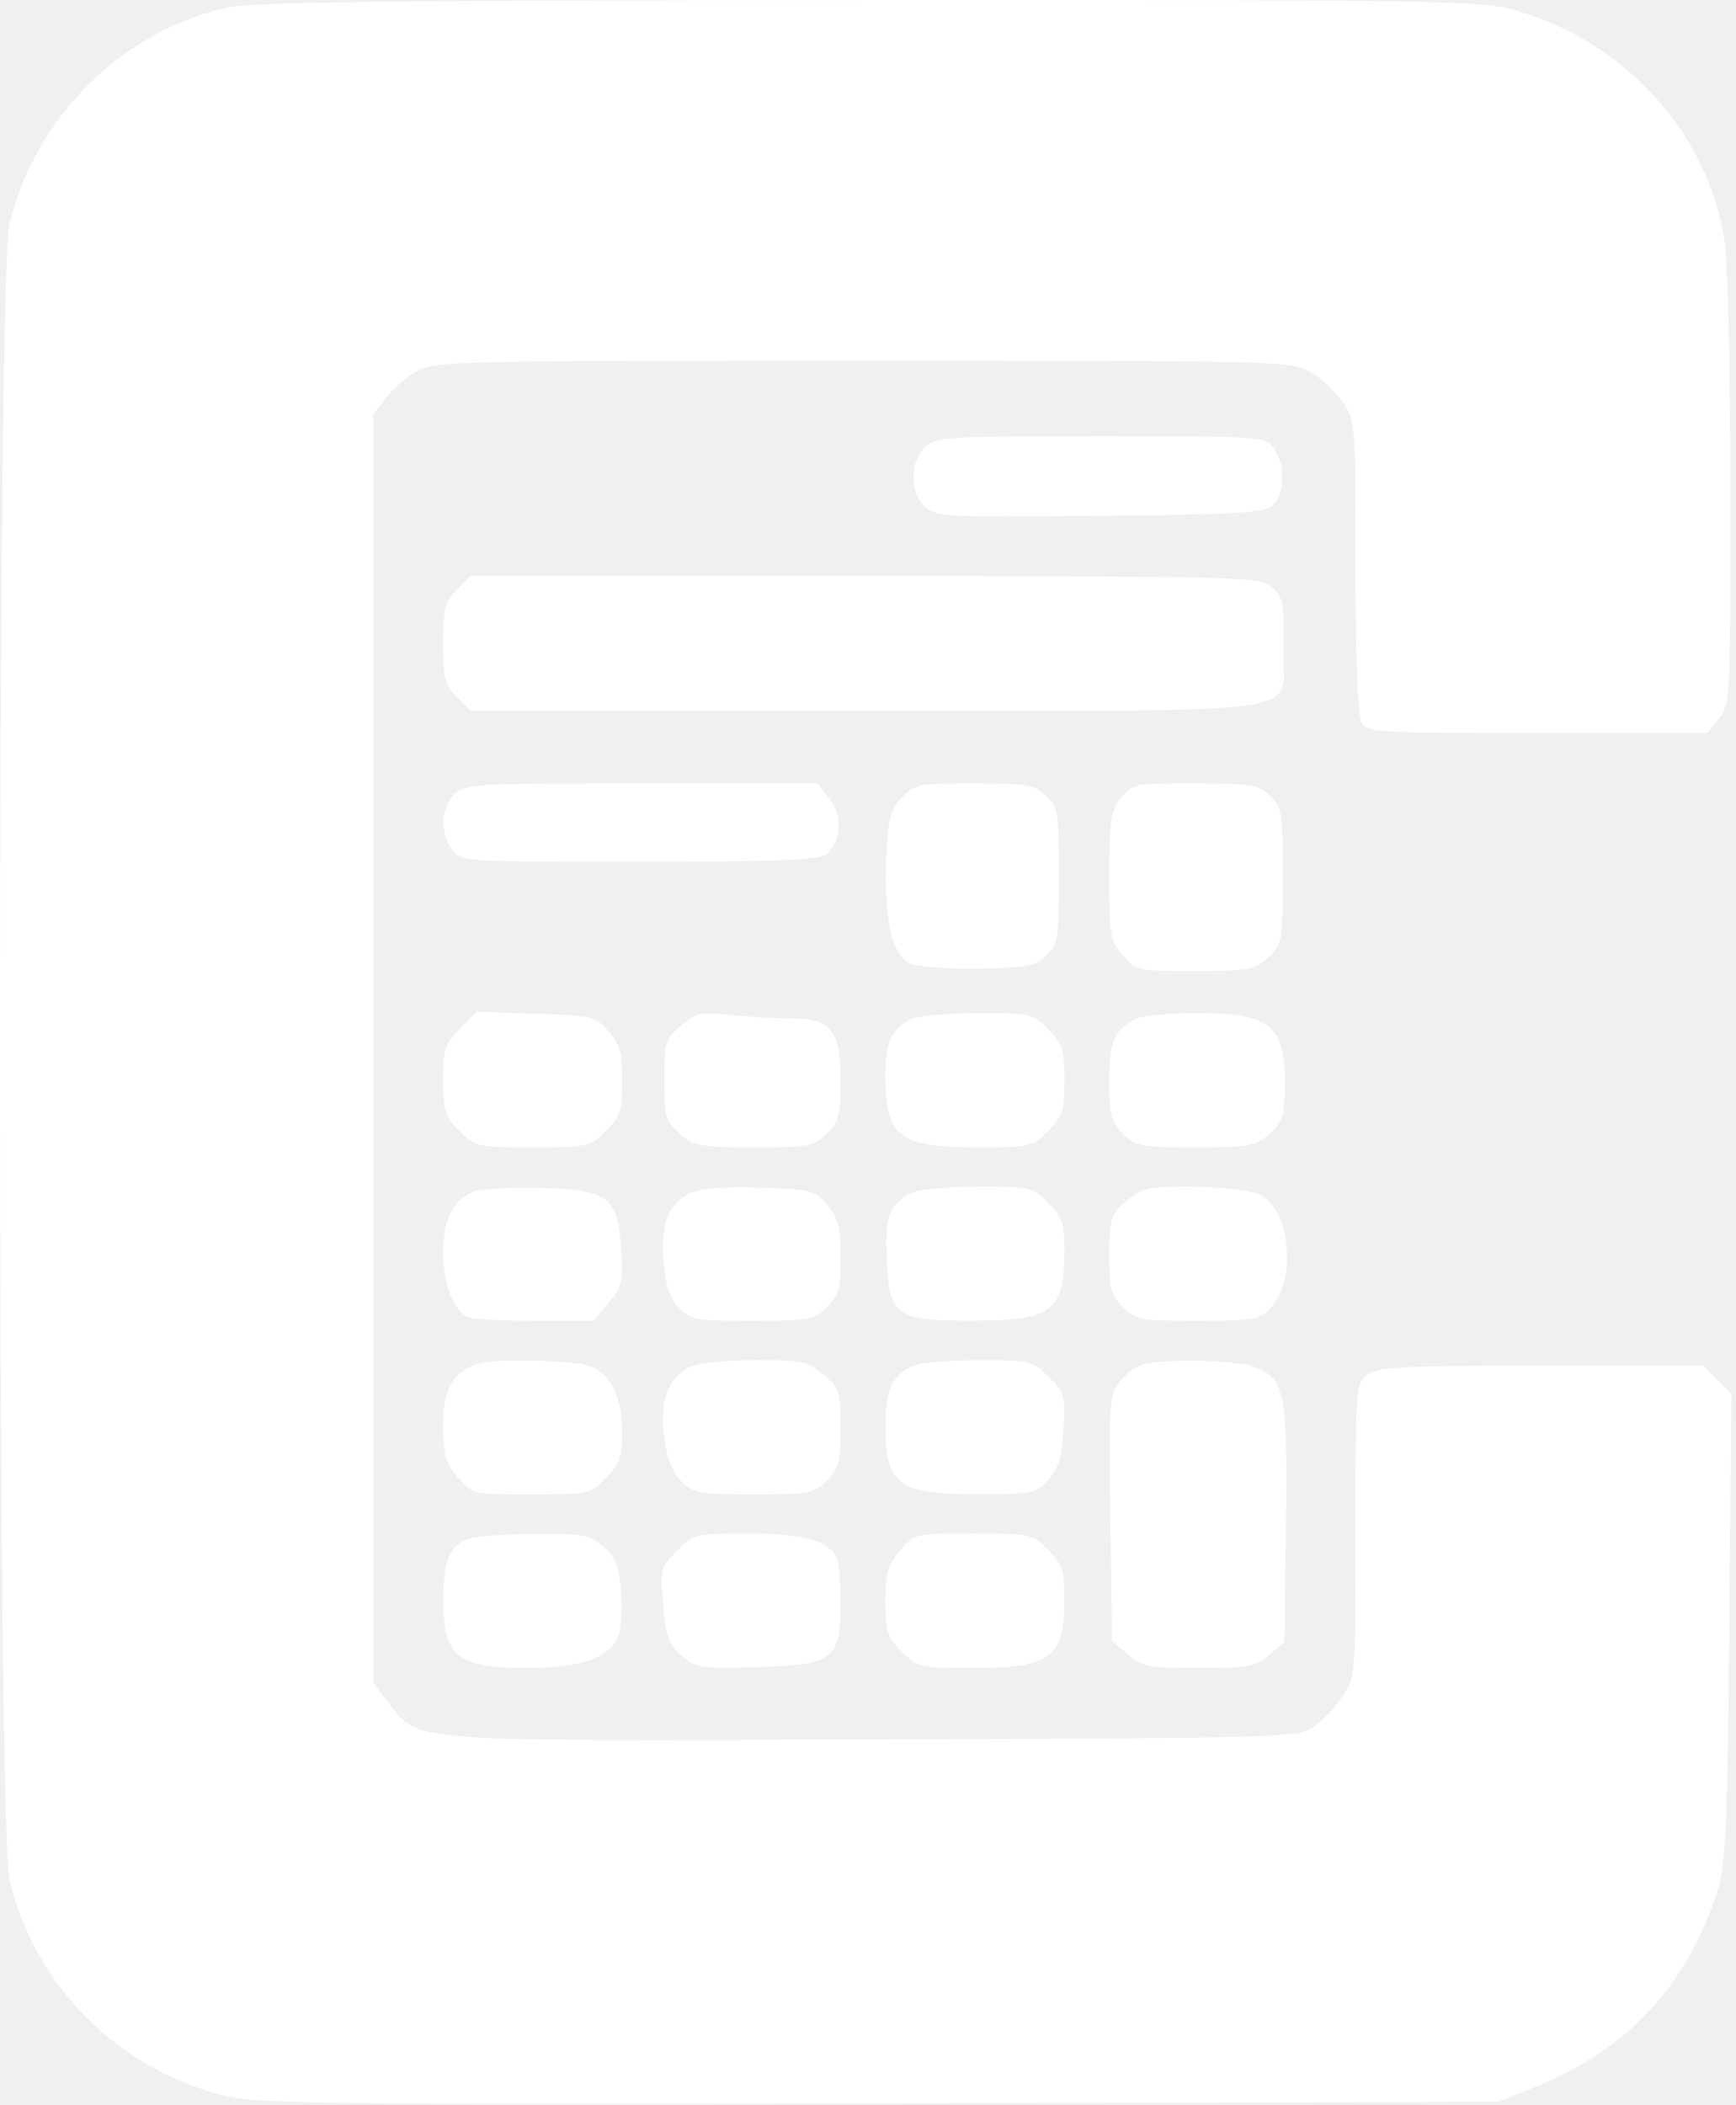
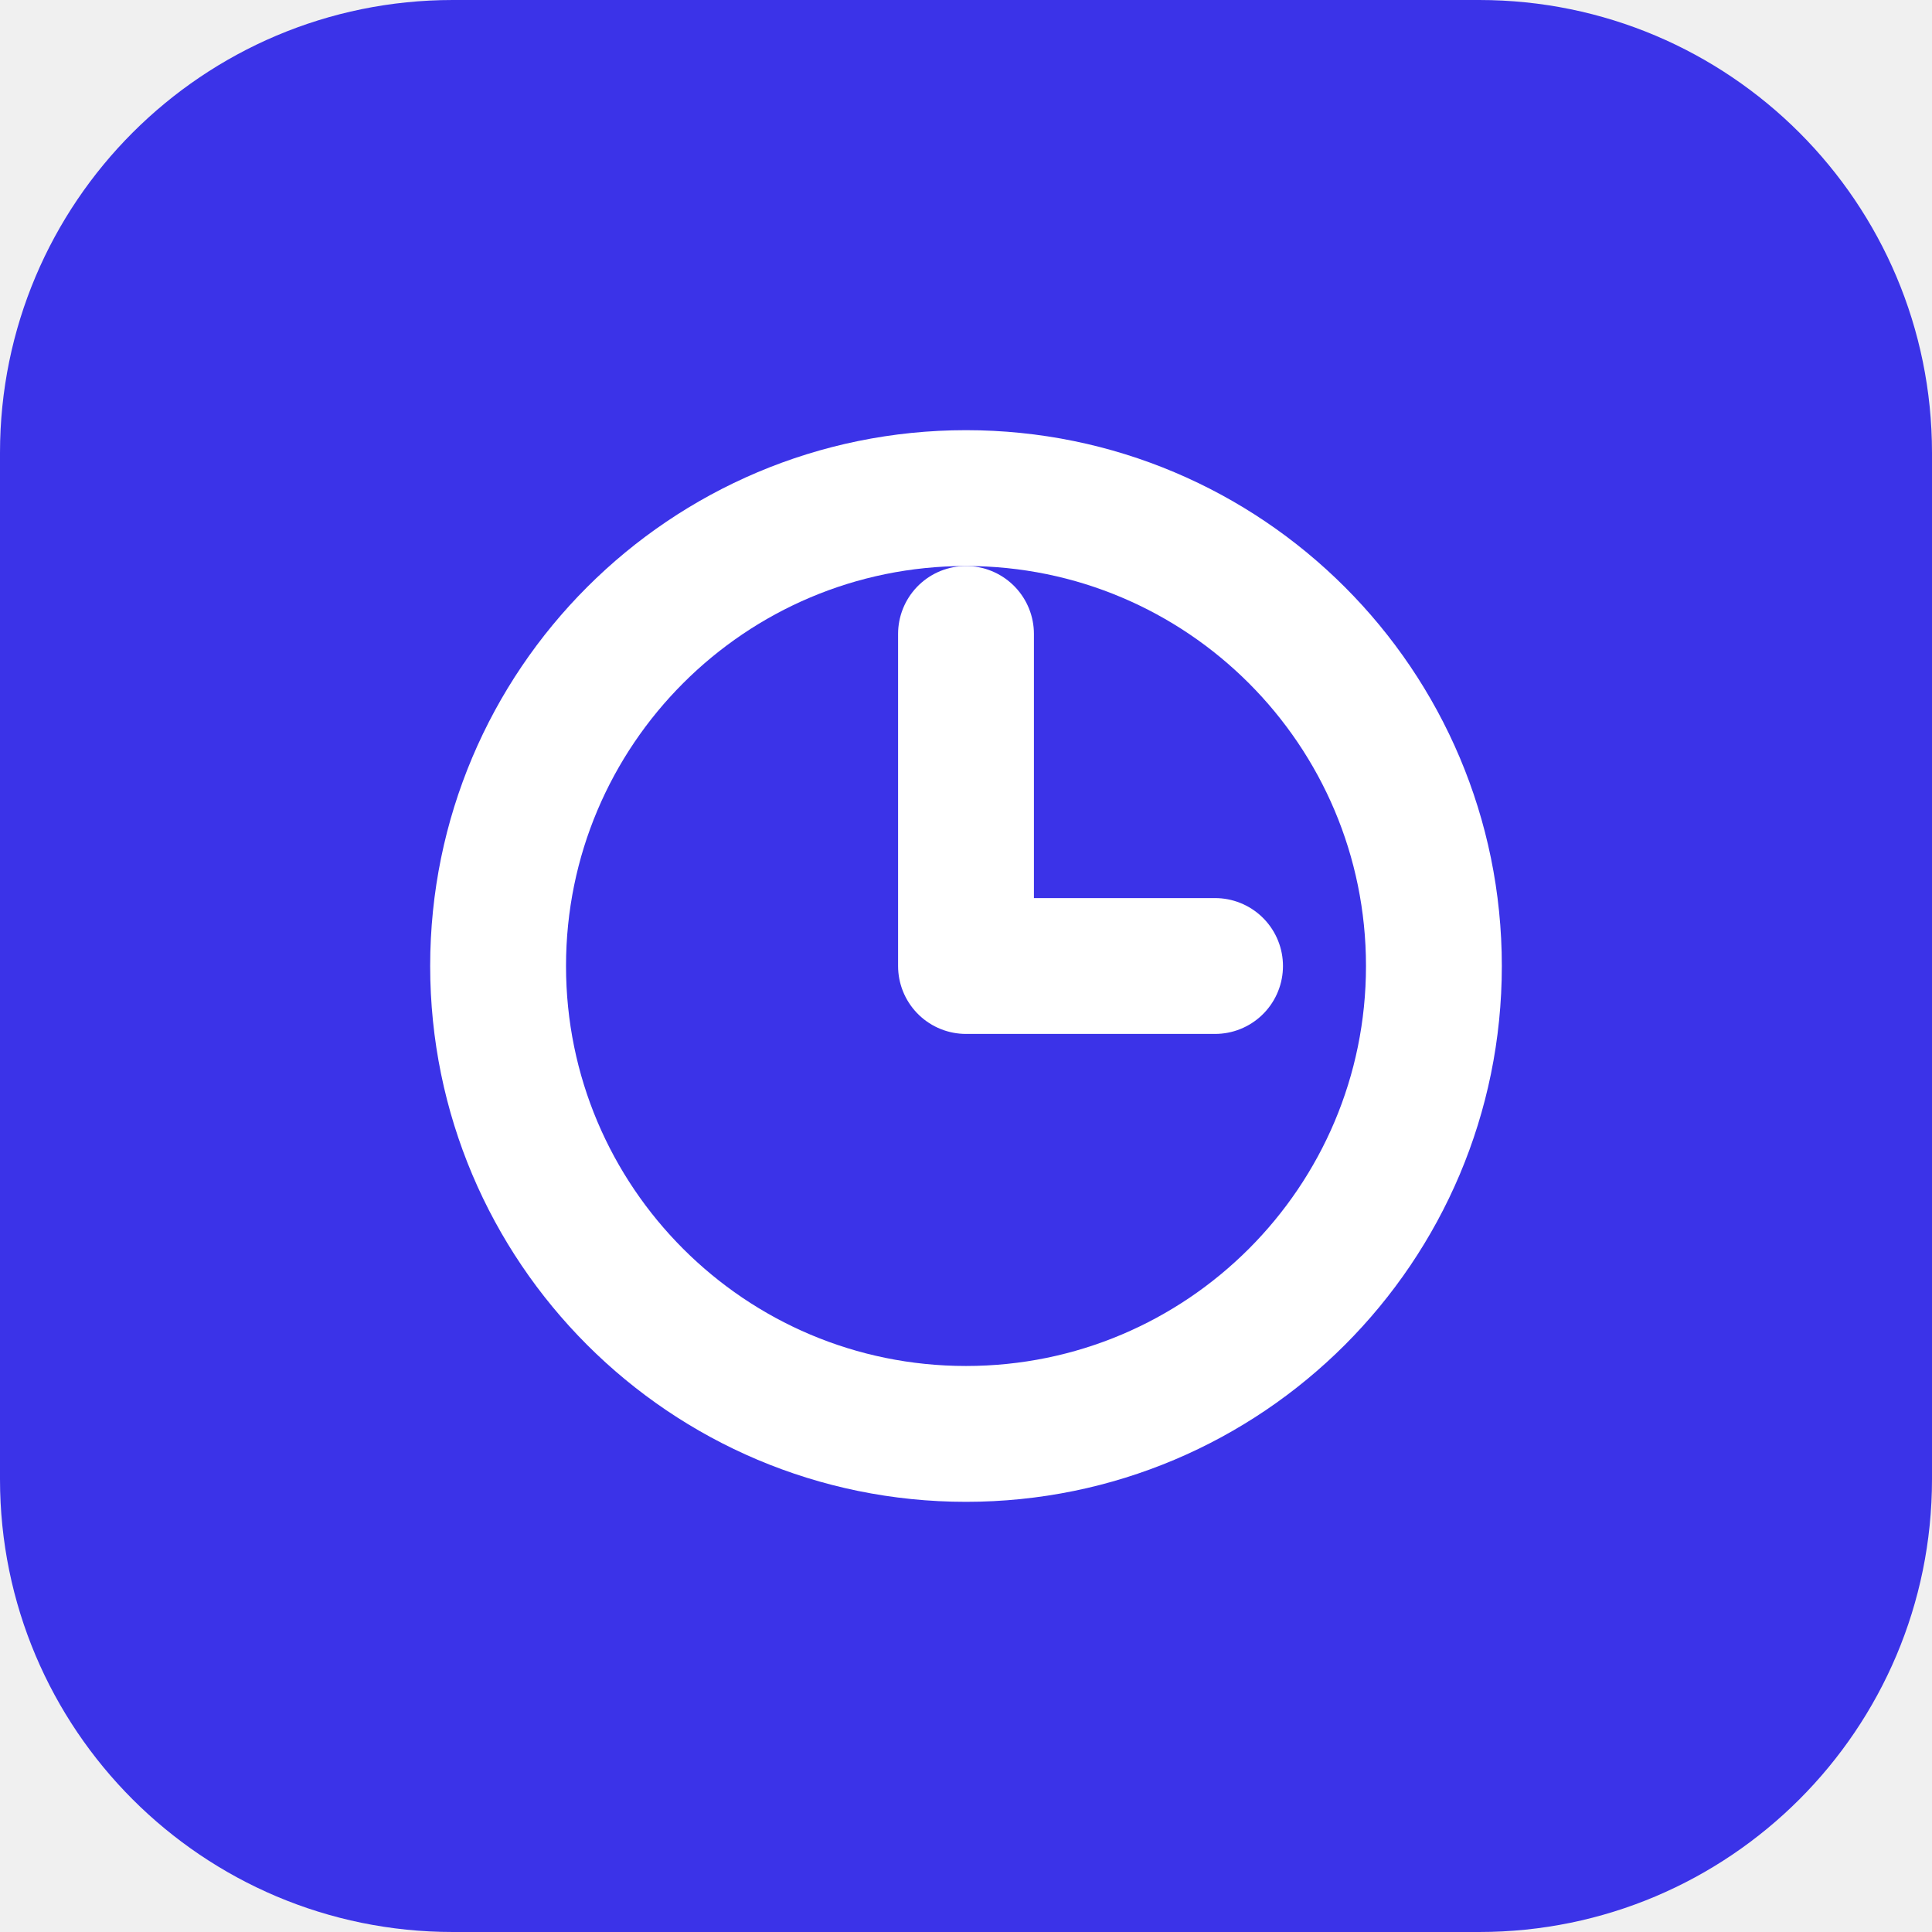
- <svg xmlns="http://www.w3.org/2000/svg" width="310" height="376" viewBox="0 0 310 376" fill="none">
-   <path fill-rule="evenodd" clip-rule="evenodd" d="M39.944 1.484C21.238 6.019 6.116 21.303 1.668 40.171C-0.578 49.696 -0.546 326.301 1.702 335.838C6.169 354.79 21.542 370.033 40.659 374.467C46.279 375.77 62.057 375.937 157.409 375.702L267.662 375.431L273.662 373.032C290.575 366.269 301.245 354.95 306.75 337.931C308.31 333.111 308.578 327.275 308.922 290.712L309.315 248.993L306.784 246.462L304.253 243.931H275.43C250.961 243.931 246.271 244.166 244.385 245.488C242.184 247.029 242.162 247.301 242.162 273.34C242.162 298.963 242.104 299.72 239.912 302.941C238.674 304.759 236.392 307.188 234.839 308.339C232.041 310.412 231.341 310.433 156.339 310.71C71.798 311.021 74.793 311.247 69.395 304.17L66.662 300.587V187.332V74.078L68.767 71.254C69.924 69.701 72.399 67.531 74.267 66.431C77.582 64.478 79.46 64.431 154.162 64.431C229.532 64.431 230.714 64.461 234.159 66.485C236.082 67.615 238.669 70.044 239.909 71.883C242.102 75.138 242.162 75.911 242.162 101.145C242.162 117.098 242.56 127.806 243.197 128.997C244.186 130.844 245.6 130.931 274.625 130.931H305.017L307.089 128.296C309.104 125.736 309.161 124.602 309.142 88.046C309.131 67.358 308.672 47.281 308.122 43.431C305.278 23.545 289.813 6.782 269.438 1.502C264.095 0.118 250.419 -0.059 154.518 0.014C65.358 0.083 44.627 0.348 39.944 1.484ZM165.162 79.931C162.466 82.627 162.52 88.04 165.268 90.526C167.254 92.323 169.027 92.414 196.495 92.13C221.537 91.872 225.865 91.605 227.389 90.225C229.578 88.244 229.688 83.127 227.605 80.154C226.057 77.942 225.898 77.931 196.605 77.931C168.495 77.931 167.071 78.022 165.162 79.931ZM81.617 105.386C79.472 107.53 79.162 108.736 79.162 114.931C79.162 121.126 79.472 122.332 81.617 124.476L84.071 126.931H154.617C236.226 126.931 229.07 127.913 229.277 116.681C229.444 107.599 229.257 106.615 226.991 104.681C225.08 103.05 220.139 102.931 154.506 102.931H84.071L81.617 105.386ZM81.162 141.931C78.769 144.324 78.574 148.646 80.719 151.708C82.272 153.926 82.349 153.931 114.028 153.931C137.868 153.931 146.198 153.62 147.457 152.681C150.283 150.575 150.623 145.787 148.168 142.665L146.017 139.931H114.589C84.495 139.931 83.077 140.016 81.162 141.931ZM161.086 142.51C158.976 144.755 158.618 146.219 158.32 153.811C157.922 163.959 159.341 170.421 162.317 172.014C163.51 172.653 168.727 173.078 174.493 173.008C183.344 172.9 184.863 172.621 186.872 170.734C189.015 168.72 189.162 167.802 189.162 156.431C189.162 145.022 189.021 144.147 186.848 142.105C184.774 140.158 183.438 139.931 174.022 139.931C164.017 139.931 163.394 140.055 161.086 142.51ZM200.235 142.566C198.415 144.879 198.162 146.583 198.162 156.51C198.162 167.023 198.332 168.017 200.575 170.625C202.935 173.368 203.223 173.431 213.49 173.431C223.226 173.431 224.179 173.254 226.576 171.007C229.082 168.657 229.162 168.208 229.162 156.431C229.162 145.022 229.021 144.147 226.848 142.105C224.758 140.142 223.454 139.931 213.42 139.931C202.606 139.931 202.251 140.002 200.235 142.566ZM82.176 183.763C79.477 186.462 79.162 187.421 79.162 192.931C79.162 198.399 79.488 199.41 82.085 202.008C84.932 204.855 85.273 204.931 95.162 204.931C105.051 204.931 105.392 204.855 108.239 202.008C110.822 199.424 111.162 198.385 111.162 193.064C111.162 188.142 110.722 186.53 108.75 184.237C106.434 181.542 105.921 181.418 95.764 181.09L85.189 180.75L82.176 183.763ZM121.609 183.223C118.856 185.591 118.662 186.229 118.662 192.931C118.662 199.551 118.878 200.29 121.468 202.518C124.048 204.737 125.116 204.931 134.763 204.931C144.567 204.931 145.413 204.771 147.707 202.476C149.849 200.335 150.162 199.123 150.162 192.976C150.162 184.024 148.484 181.931 141.309 181.931C138.639 181.931 133.778 181.651 130.506 181.309C125.108 180.745 124.284 180.922 121.609 183.223ZM162.662 182.086C159.139 184.013 158.162 186.181 158.162 192.075C158.162 203.108 160.519 204.931 174.786 204.931C183.986 204.931 184.417 204.83 187.239 202.008C189.836 199.41 190.162 198.399 190.162 192.931C190.162 187.463 189.836 186.452 187.239 183.854C184.399 181.015 184.035 180.932 174.489 180.961C169.084 180.978 163.762 181.484 162.662 182.086ZM202.662 182.086C199.004 184.087 198.162 186.159 198.162 193.168C198.162 199.112 198.488 200.348 200.617 202.476C202.911 204.771 203.757 204.931 213.561 204.931C223.059 204.931 224.303 204.714 226.719 202.635C228.964 200.704 229.408 199.473 229.51 194.885C229.774 183.098 227.257 180.914 213.462 180.961C208.622 180.978 203.762 181.484 202.662 182.086ZM84.519 212.877C80.918 214.407 79.162 217.955 79.162 223.703C79.162 229.408 81.078 234.301 83.707 235.31C84.597 235.651 89.974 235.931 95.655 235.931H105.984L108.677 232.731C111.109 229.841 111.331 228.919 110.967 223.21C110.363 213.721 108.738 212.494 96.386 212.199C91.038 212.071 85.698 212.376 84.519 212.877ZM123.182 213.168C119.335 215.188 118.002 218.656 118.526 225.275C118.864 229.532 119.603 231.772 121.25 233.525C123.369 235.78 124.192 235.931 134.382 235.931C144.591 235.931 145.402 235.781 147.707 233.476C149.809 231.375 150.162 230.089 150.162 224.532C150.162 219.115 149.763 217.579 147.75 215.237C145.45 212.561 144.881 212.418 135.5 212.148C128.854 211.957 124.857 212.288 123.182 213.168ZM162.662 213.139C158.745 215.385 158.098 217.158 158.41 224.79C158.835 235.148 159.949 235.941 174.023 235.899C187.977 235.857 190.162 234.168 190.162 223.42C190.162 218.517 189.779 217.394 187.239 214.854C184.399 212.015 184.035 211.932 174.489 211.961C168.986 211.978 163.782 212.496 162.662 213.139ZM204.162 212.637C203.337 212.939 201.649 214.107 200.412 215.233C198.496 216.976 198.162 218.298 198.162 224.151C198.162 230.113 198.487 231.347 200.617 233.476C202.922 235.781 203.733 235.931 213.942 235.931C223.939 235.931 224.984 235.749 226.938 233.67C231.663 228.64 230.582 216.234 225.175 213.438C222.304 211.953 207.569 211.392 204.162 212.637ZM85.162 243.637C80.771 245.242 79.162 248.163 79.162 254.529C79.162 259.792 79.57 261.263 81.751 263.854C84.339 266.93 84.344 266.931 94.828 266.931C105.087 266.931 105.38 266.867 108.239 264.008C110.709 261.537 111.162 260.291 111.162 255.958C111.162 249.845 109.272 245.758 105.69 244.126C103.09 242.941 88.045 242.583 85.162 243.637ZM123.162 244.225C119.309 246.174 117.842 250.216 118.648 256.666C119.129 260.516 120.059 262.919 121.705 264.565C123.895 266.755 124.859 266.931 134.662 266.931C144.573 266.931 145.41 266.774 147.707 264.476C149.843 262.341 150.162 261.118 150.162 255.065C150.162 248.525 149.978 247.954 147.085 245.52C144.261 243.143 143.256 242.932 134.835 242.946C129.455 242.954 124.628 243.483 123.162 244.225ZM162.662 244.139C159.171 246.141 158.226 248.278 158.194 254.247C158.134 265.155 160.293 266.857 174.238 266.899C184.281 266.929 184.933 266.804 187.192 264.399C189.057 262.413 189.66 260.477 189.981 255.436C190.368 249.358 190.224 248.839 187.353 245.968C184.377 242.992 184.119 242.932 174.489 242.961C168.986 242.978 163.782 243.496 162.662 244.139ZM204.432 243.634C203.205 243.871 201.269 245.251 200.129 246.7C198.153 249.212 198.071 250.35 198.359 271.221L198.662 293.108L201.468 295.519C204.024 297.716 205.153 297.931 214.162 297.931C223.066 297.931 224.319 297.7 226.75 295.609L229.45 293.286L229.731 272.859C230.053 249.388 229.513 246.393 224.585 244.334C221.433 243.017 209.73 242.611 204.432 243.634ZM83.477 274.938C80.243 276.241 79.158 279.071 79.194 286.115C79.243 295.895 81.817 297.931 94.128 297.931C103.155 297.931 108.363 296.292 110.192 292.876C110.901 291.551 111.206 288.219 110.947 284.64C110.585 279.626 110.06 278.24 107.782 276.28C105.307 274.152 104.139 273.937 95.356 273.994C90.024 274.029 84.679 274.454 83.477 274.938ZM120.946 276.993C117.978 279.961 117.903 280.26 118.495 286.743C119.006 292.335 119.546 293.814 121.788 295.765C124.307 297.958 125.133 298.079 135.406 297.765C148.918 297.352 150.162 296.394 150.162 286.402C150.162 282.933 149.882 279.366 149.541 278.476C148.31 275.267 143.633 273.931 133.635 273.931C124.229 273.931 123.938 274.001 120.946 276.993ZM160.751 277.008C158.595 279.57 158.162 281.088 158.162 286.085C158.162 291.383 158.504 292.427 161.085 295.008C163.912 297.835 164.326 297.931 173.651 297.931C187.635 297.931 190.08 296.177 190.13 286.104C190.159 280.423 189.863 279.479 187.239 276.854C184.38 273.995 184.087 273.931 173.828 273.931C163.344 273.931 163.339 273.932 160.751 277.008Z" fill="white" />
+ <svg xmlns="http://www.w3.org/2000/svg" viewBox="0 0 512 512" width="512" height="512" role="img" aria-label="Calculadorinha">
+   <rect width="512" height="512" rx="120" fill="#3B33E8" />
+   <circle cx="256" cy="256" r="124" fill="none" stroke="#FFFFFF" stroke-width="36" />
+   <path d="M256 168 V256 H322" fill="none" stroke="#FFFFFF" stroke-width="36" stroke-linecap="round" stroke-linejoin="round" />
</svg>
